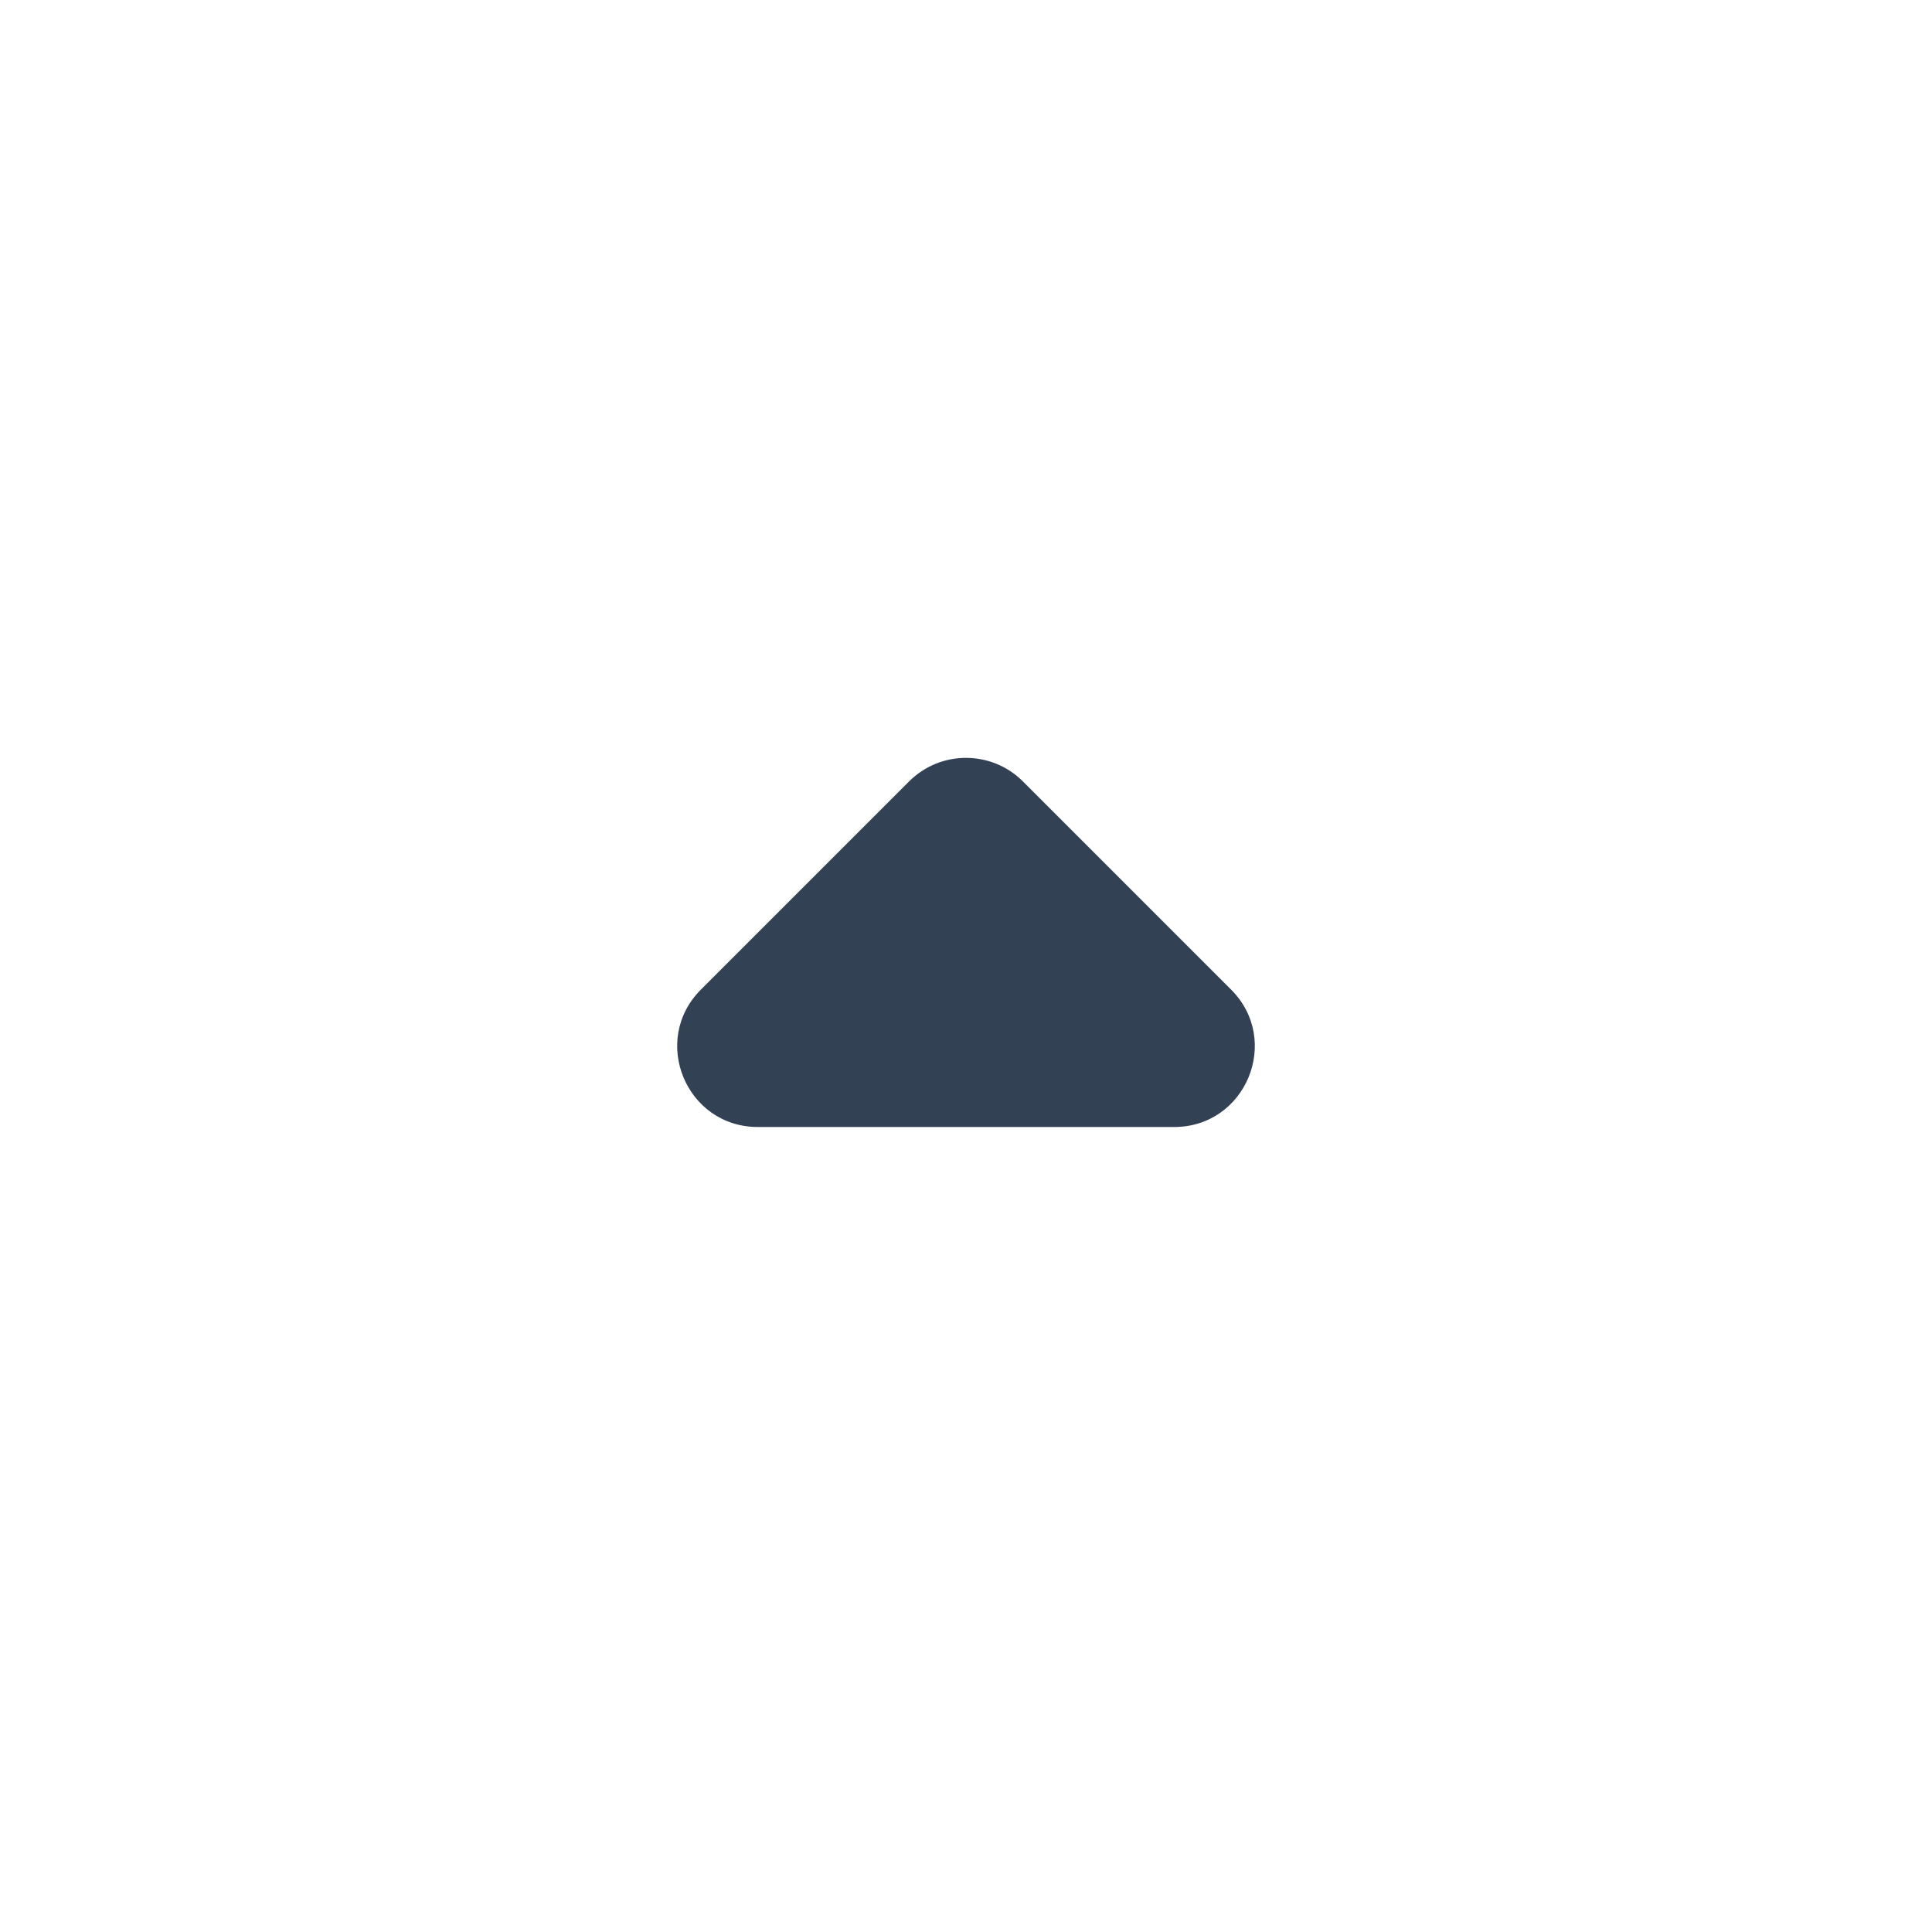
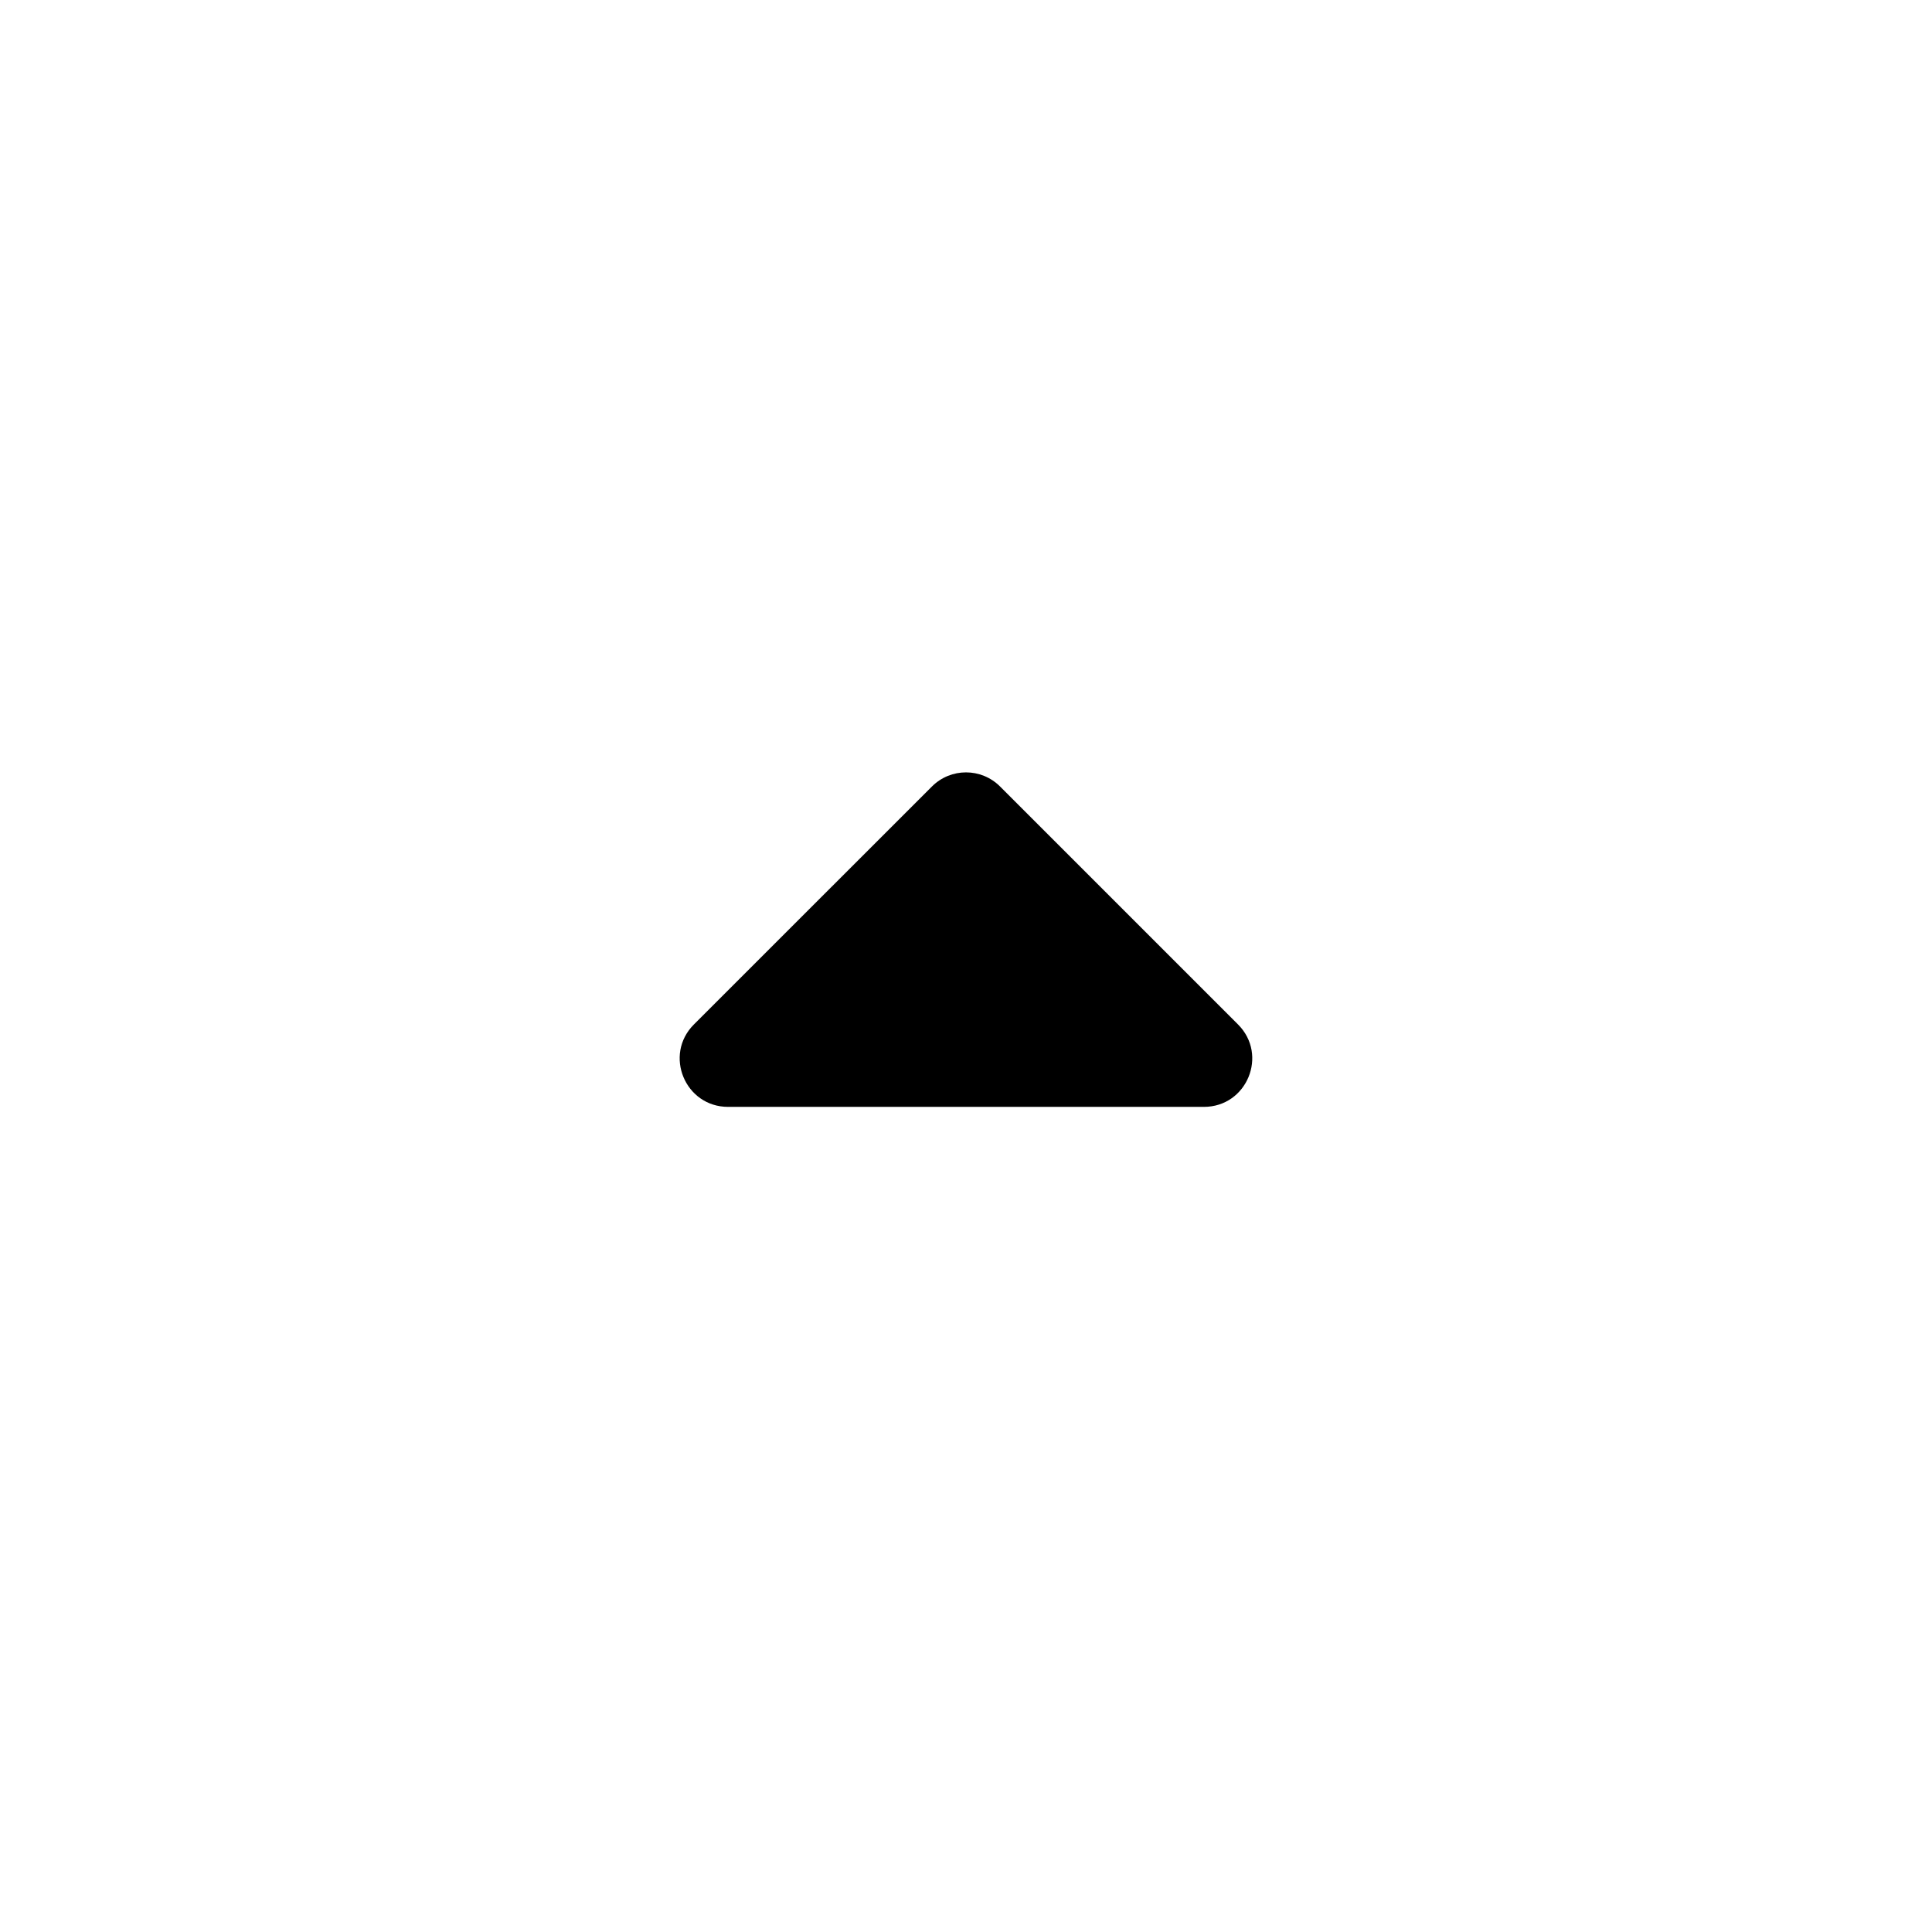
- <svg xmlns="http://www.w3.org/2000/svg" width="24" height="24" viewBox="0 0 24 24" fill="#334155">
+ <svg xmlns="http://www.w3.org/2000/svg" width="24" height="24" viewBox="0 0 24 24">
  <mask id="mask0_129_2778" style="mask-type:alpha" maskUnits="userSpaceOnUse" x="0" y="0" width="24" height="24">
-     <rect width="24" height="24" fill="#D9D9D9" />
+     <rect width="24" height="24" />
  </mask>
  <g mask="url(#mask0_129_2778)">
-     <path d="M9.414 14C8.523 14 8.077 12.923 8.707 12.293L11.293 9.707C11.683 9.317 12.317 9.317 12.707 9.707L15.293 12.293C15.923 12.923 15.477 14 14.586 14H9.414Z" />
+     <path d="M9.045 13.75C8.51 13.75 8.242 13.104 8.62 12.726L11.576 9.771C11.81 9.536 12.19 9.536 12.424 9.771L15.379 12.726C15.757 13.104 15.49 13.75 14.955 13.75H9.045Z" />
  </g>
</svg>
